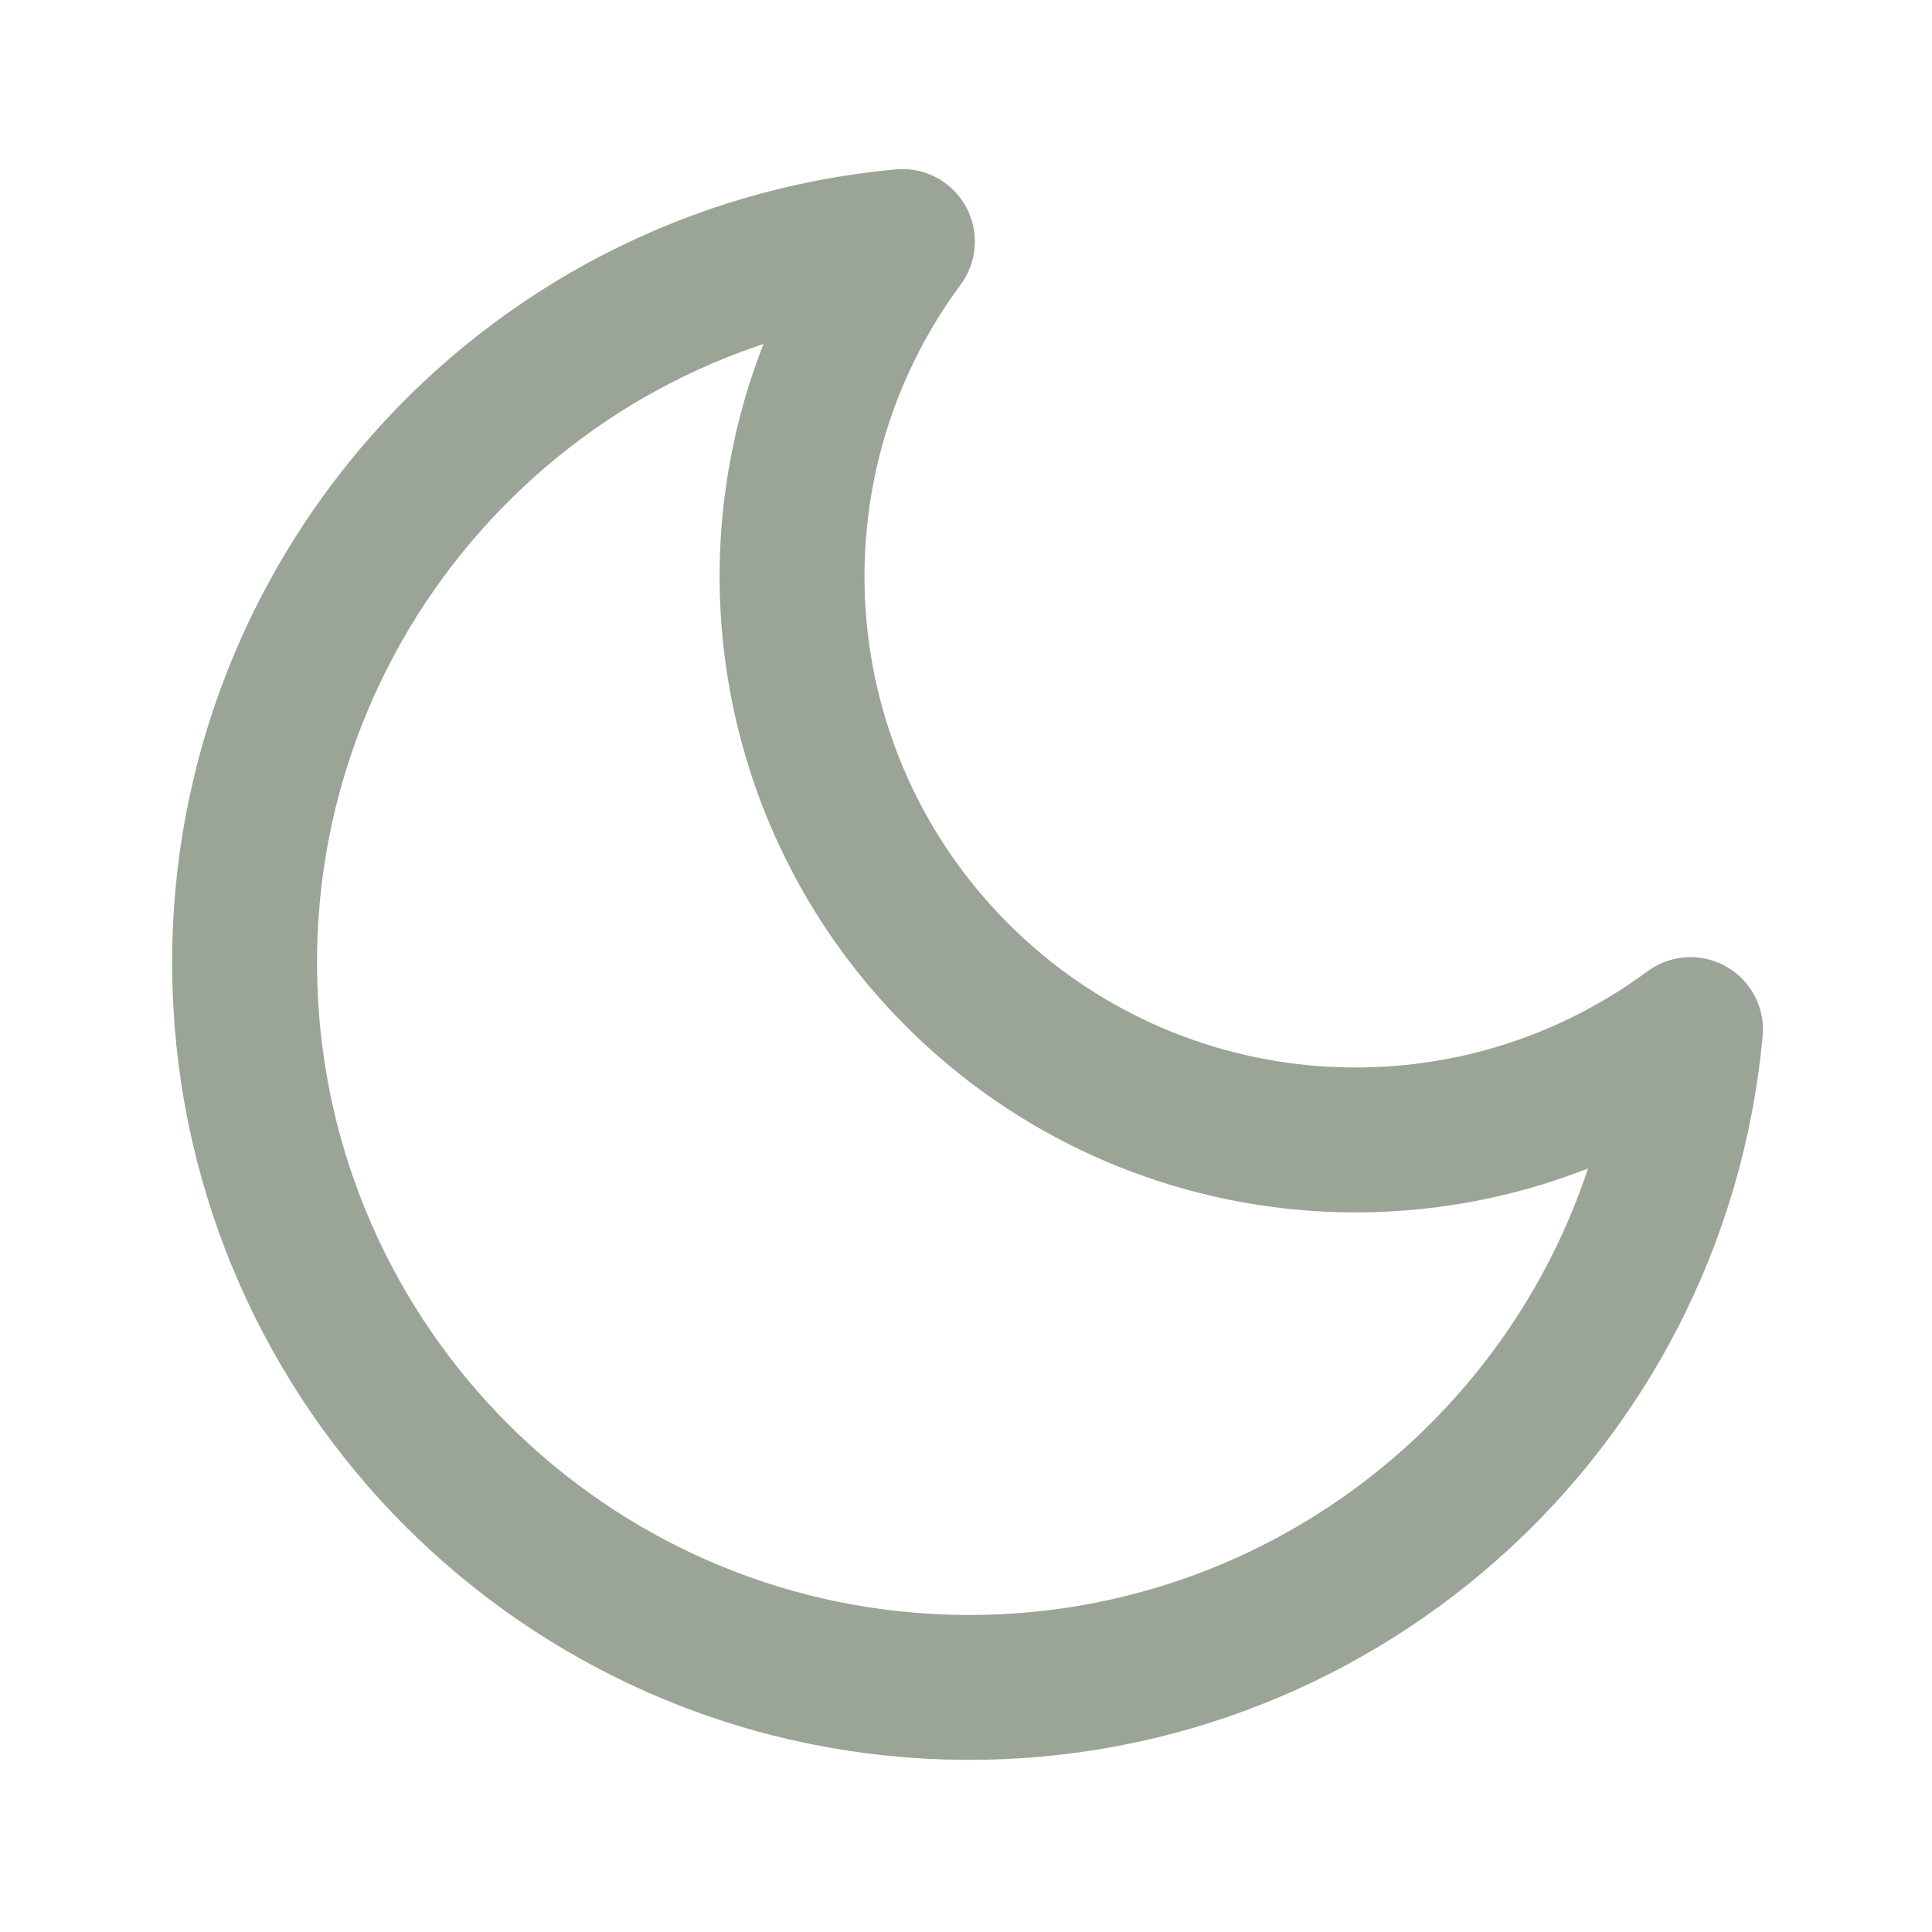
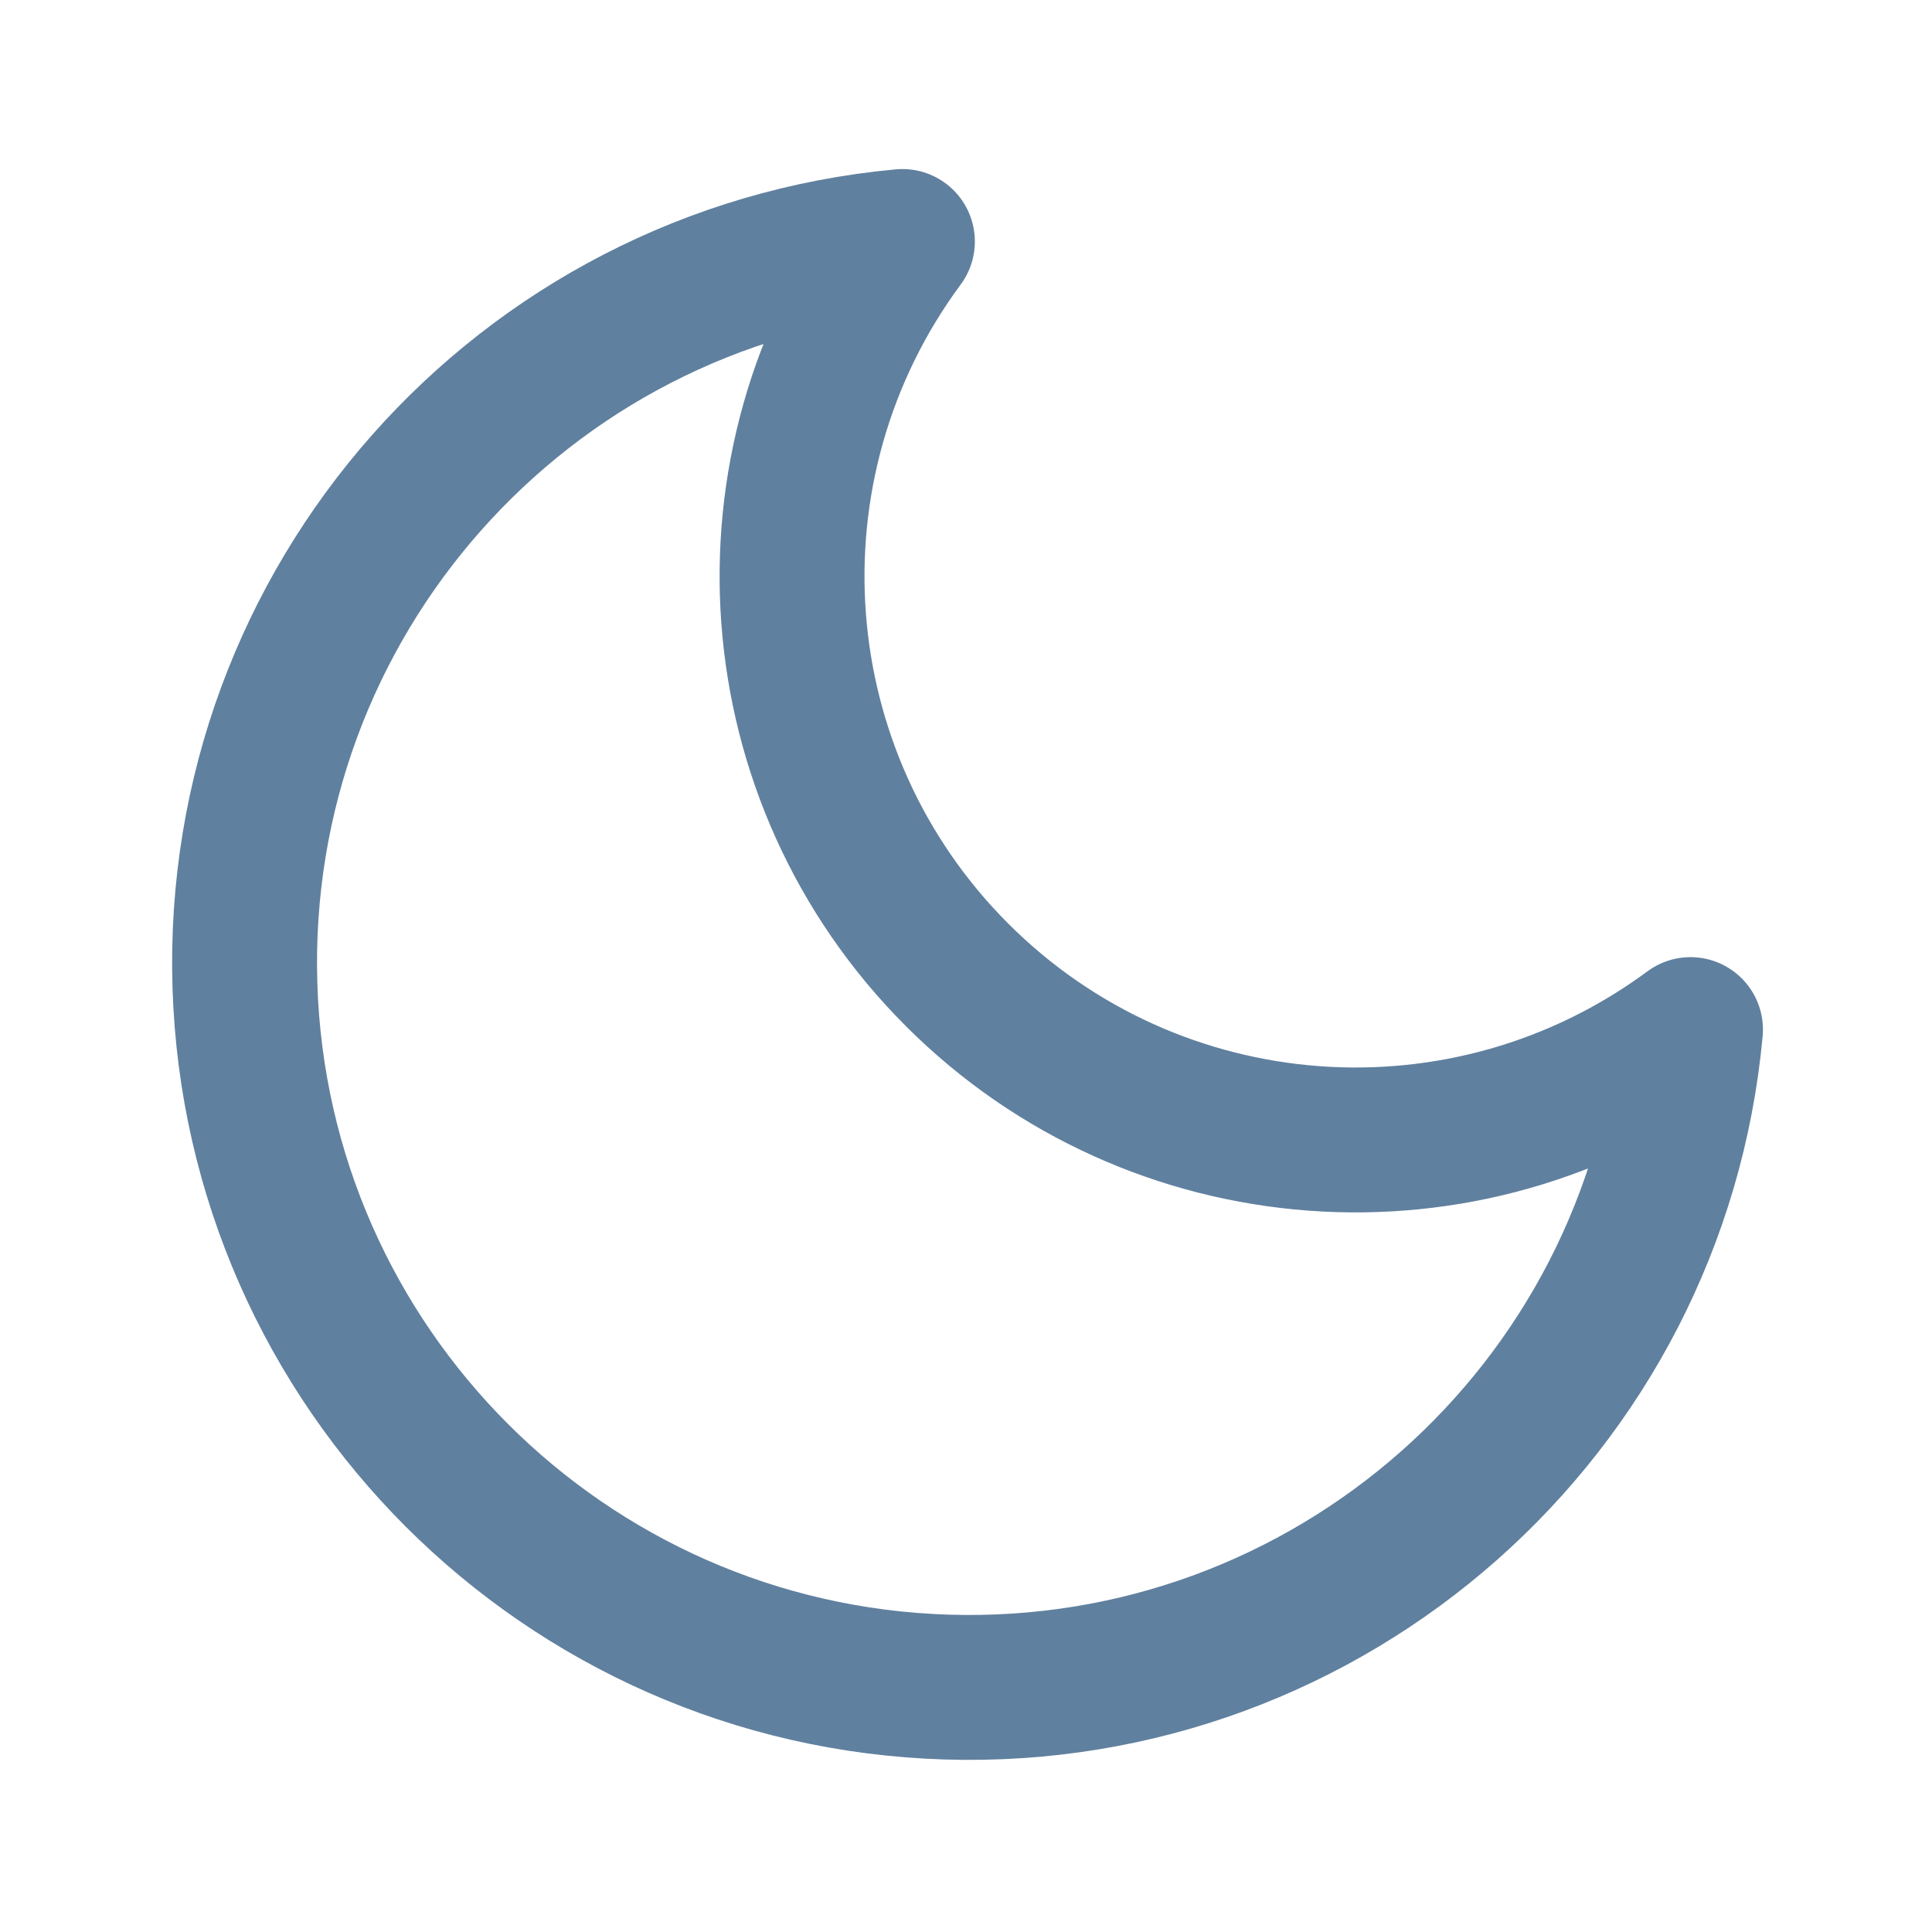
- <svg xmlns="http://www.w3.org/2000/svg" viewBox="0 0 24 24" fill="none" stroke="#9BA597" stroke-width="1.8" stroke-linecap="round" stroke-linejoin="round">
+ <svg xmlns="http://www.w3.org/2000/svg" viewBox="0 0 24 24" fill="none" stroke="#60809F" stroke-width="1.8" stroke-linecap="round" stroke-linejoin="round">
  <path d="M21 12.79A9 9 0 1 1 11.21 3 7 7 0 0 0 21 12.79z" />
</svg>
